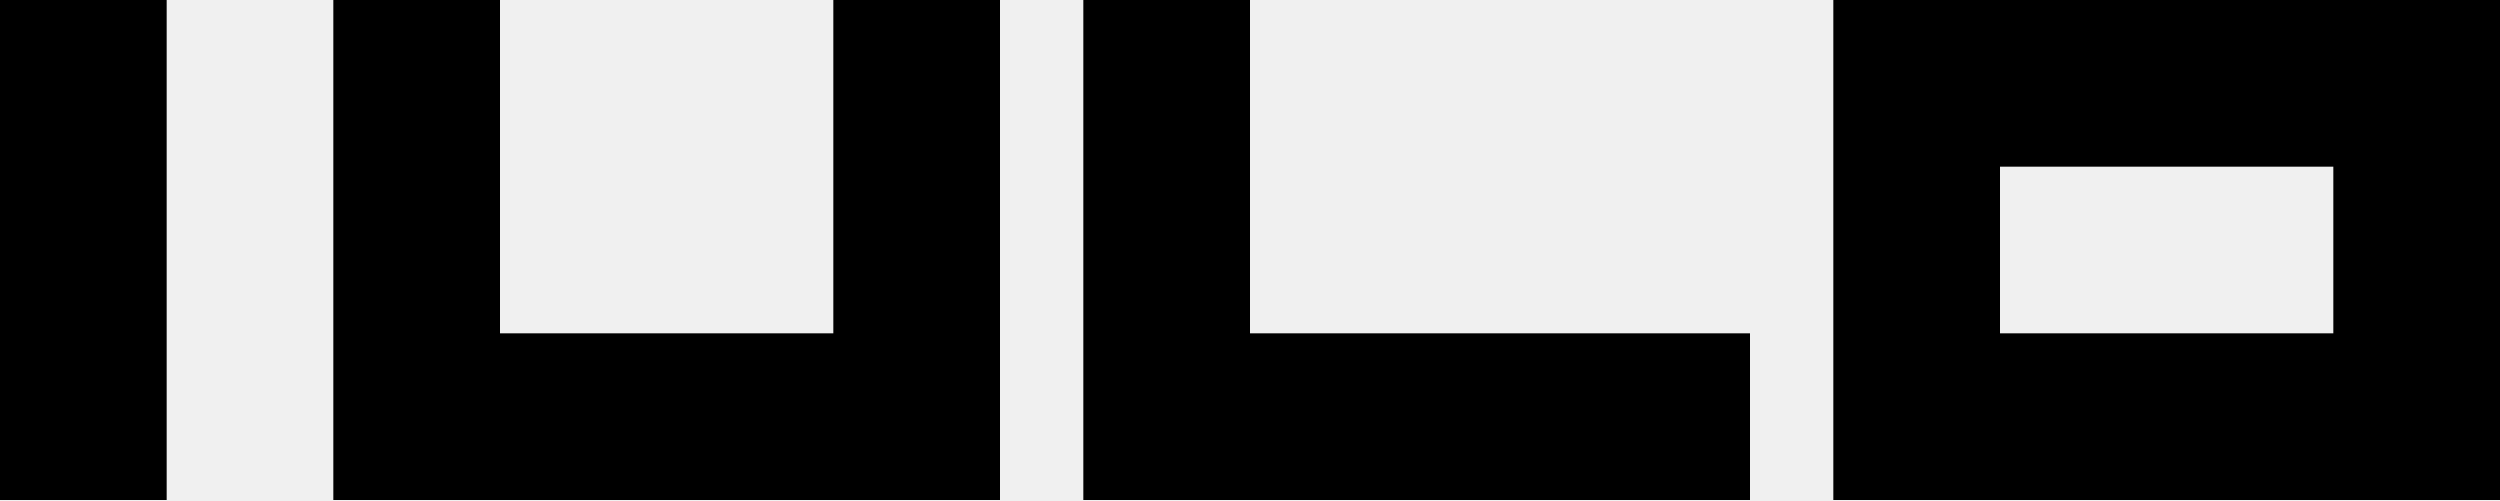
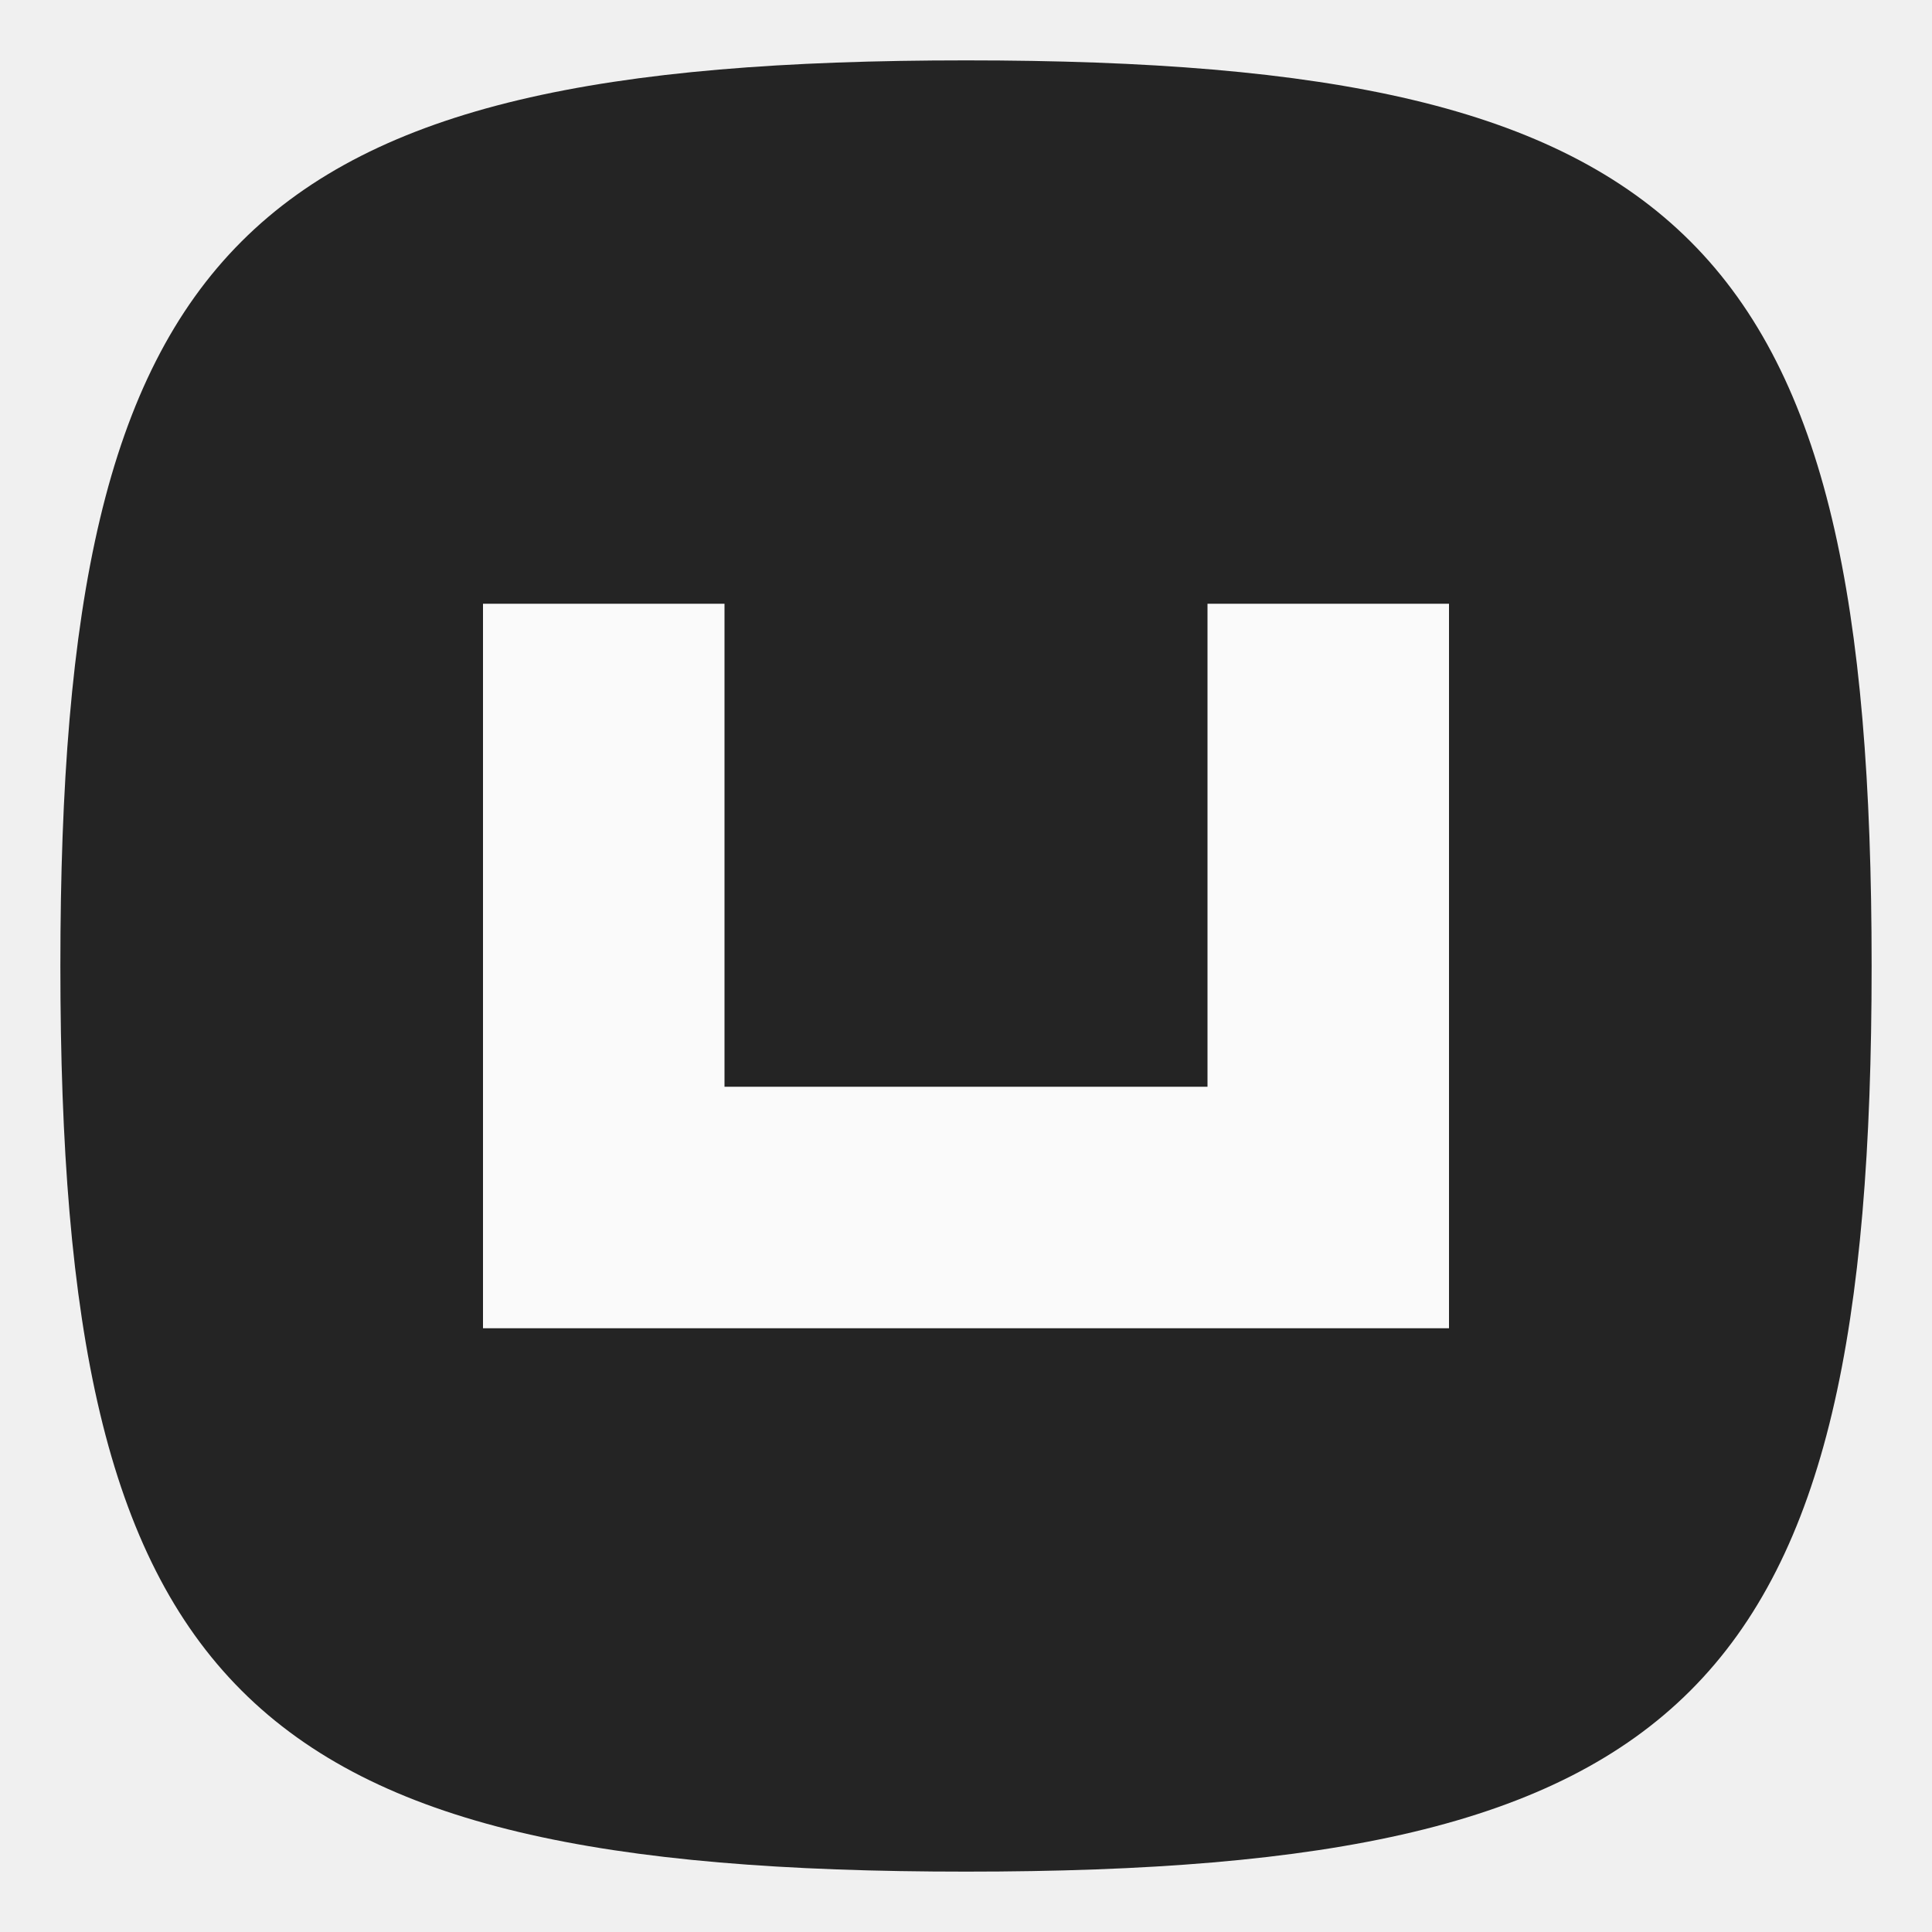
- <svg xmlns="http://www.w3.org/2000/svg" width="150" height="30" viewBox="0 0 150 30">
-   <style>path{fill:#000}@media(prefers-color-scheme:dark){path{fill:#fff}}</style>
-   <path d="M10 30H0V0H10V30Z" />
-   <path d="M20 30V0H30V20H50V0H60V30H20Z" />
-   <path d="M65 30V0H75V20H105V30H65Z" />
-   <path d="M150 30V0H110V30H150ZM140 20H120V10H140V20Z" />
+ <svg xmlns="http://www.w3.org/2000/svg" width="64" height="64" viewBox="0 0 64 64">
+   <style>.tile{fill:#242424}.letter{fill:#fafafa}@media(prefers-color-scheme:dark){.tile{fill:#fafafa}.letter{fill:#242424}}</style>
+   <path class="tile" d="M32 2C56 2 62 8 62 32S56 62 32 62S2 56 2 32S8 2 32 2Z" />
+   <path class="letter" d="M16 44V20H24V36H40V20H48V44H16Z" />
</svg>
